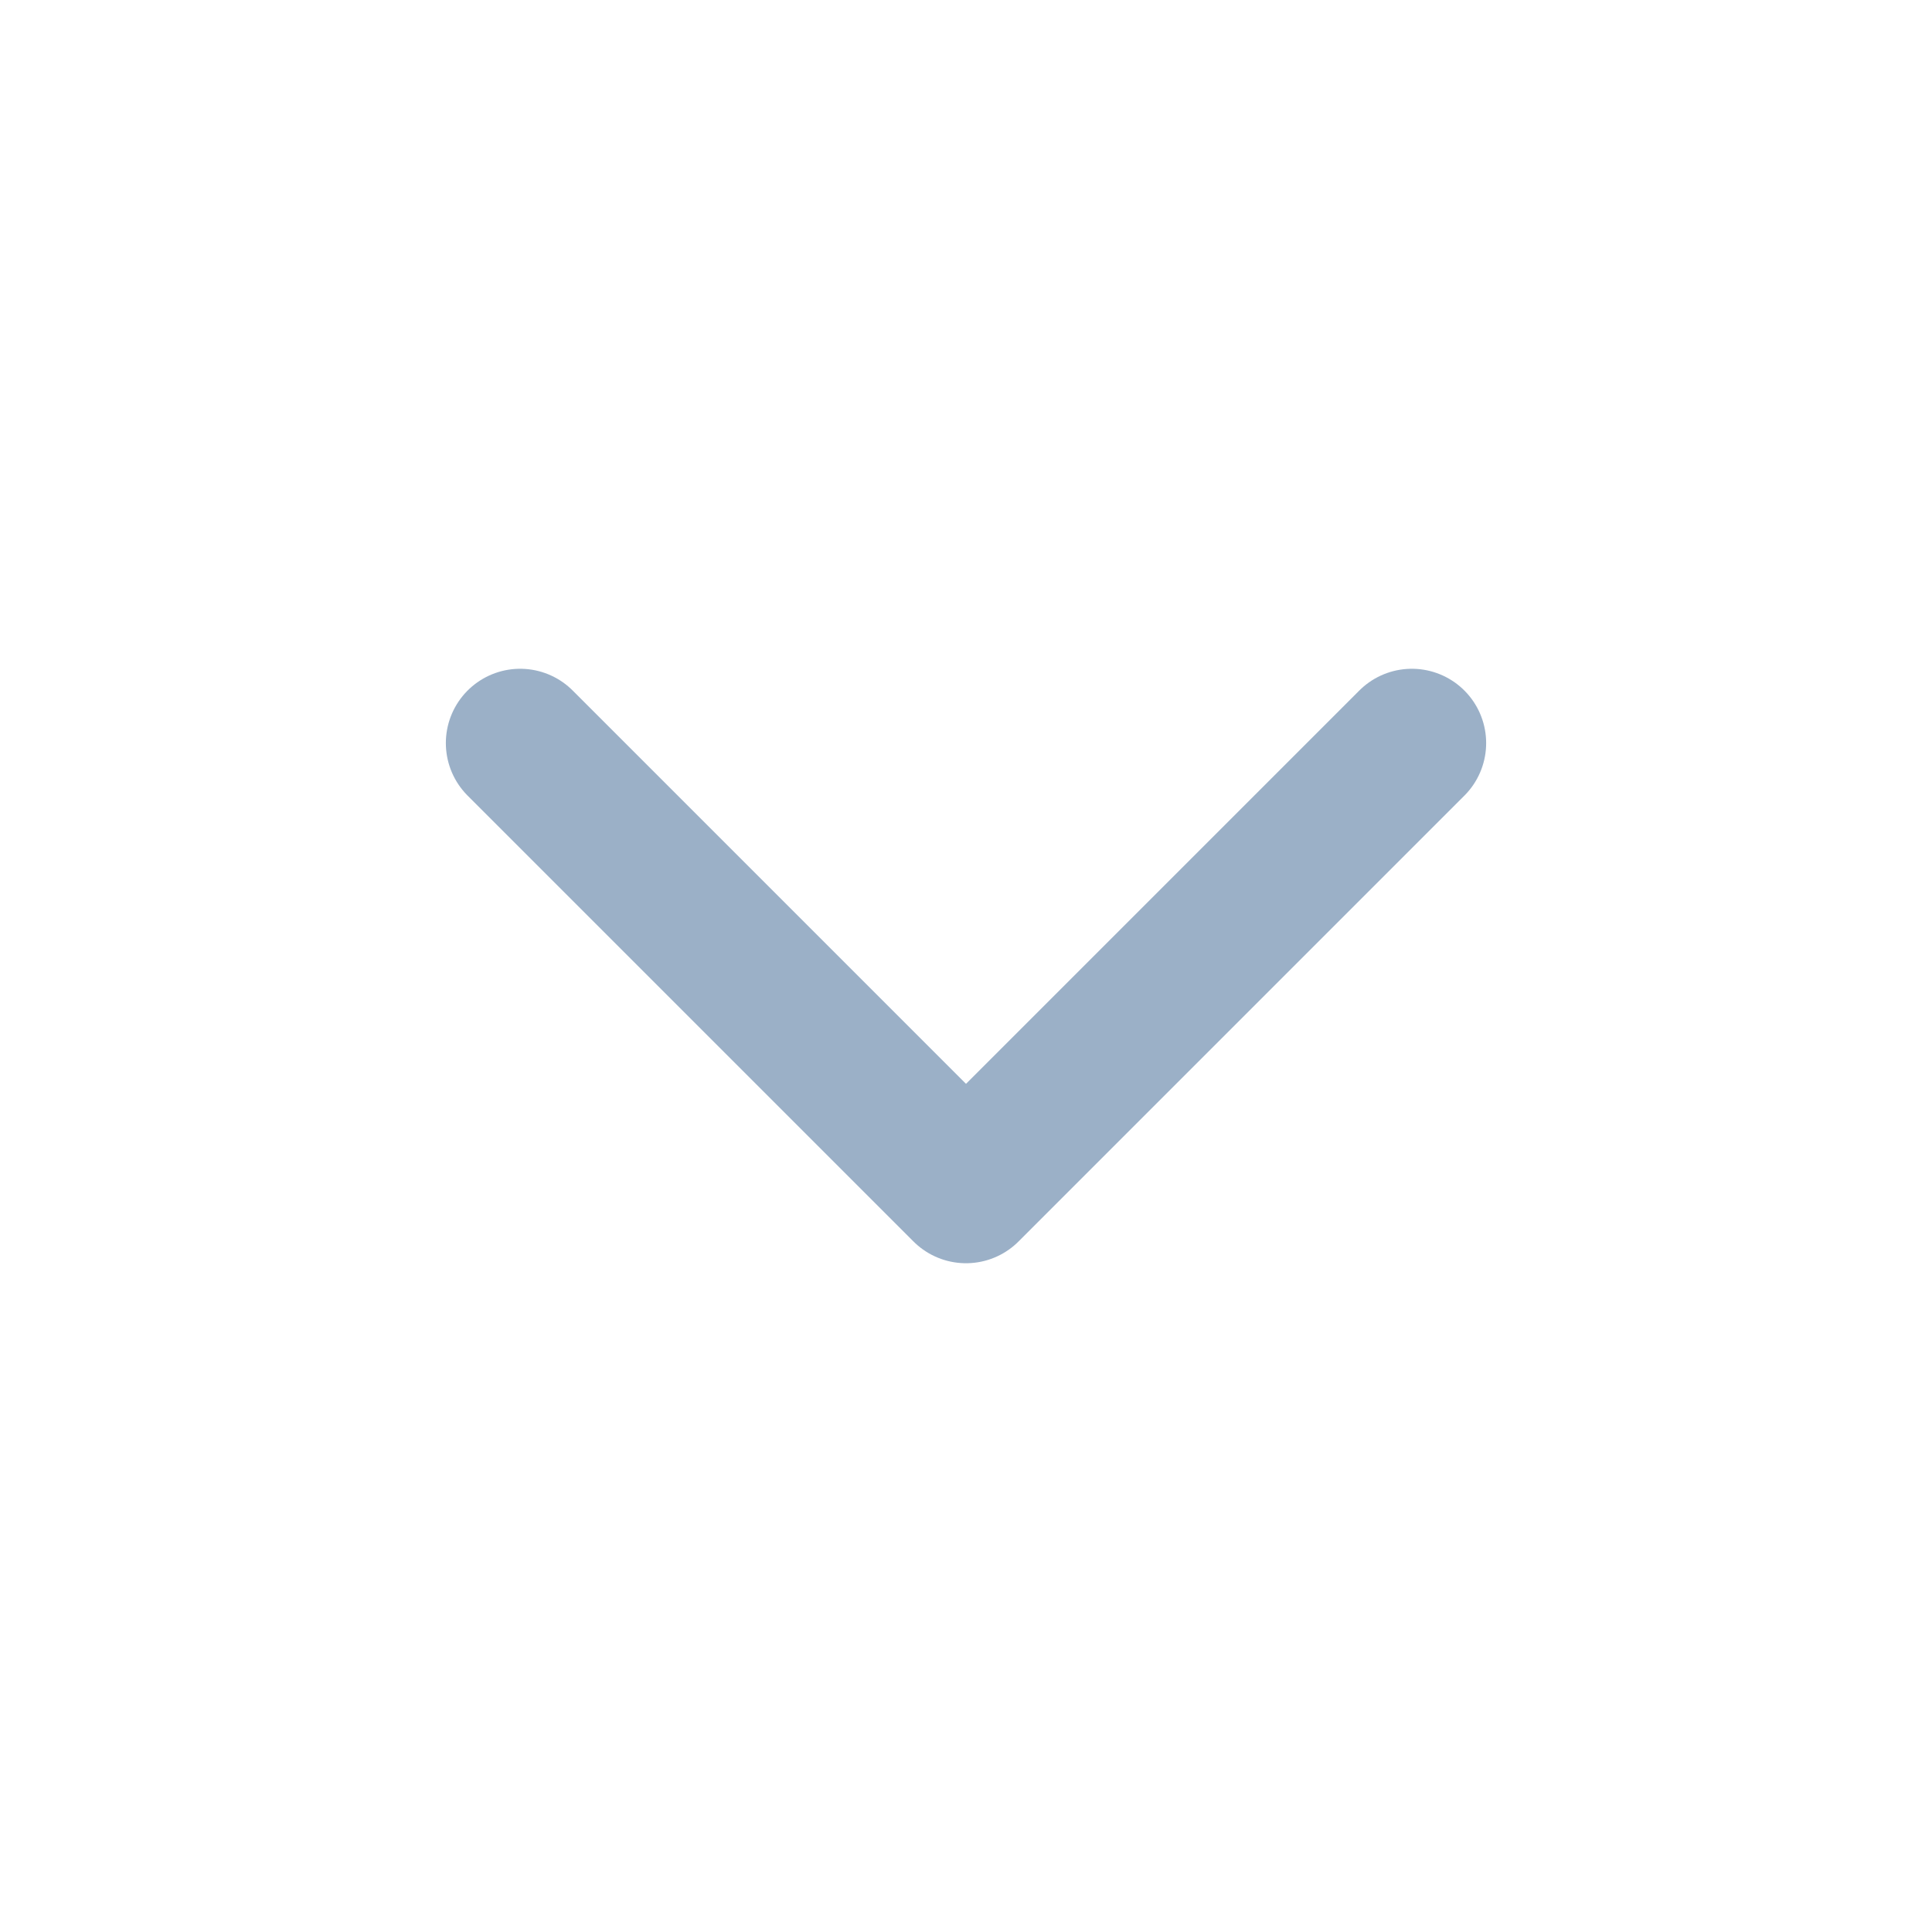
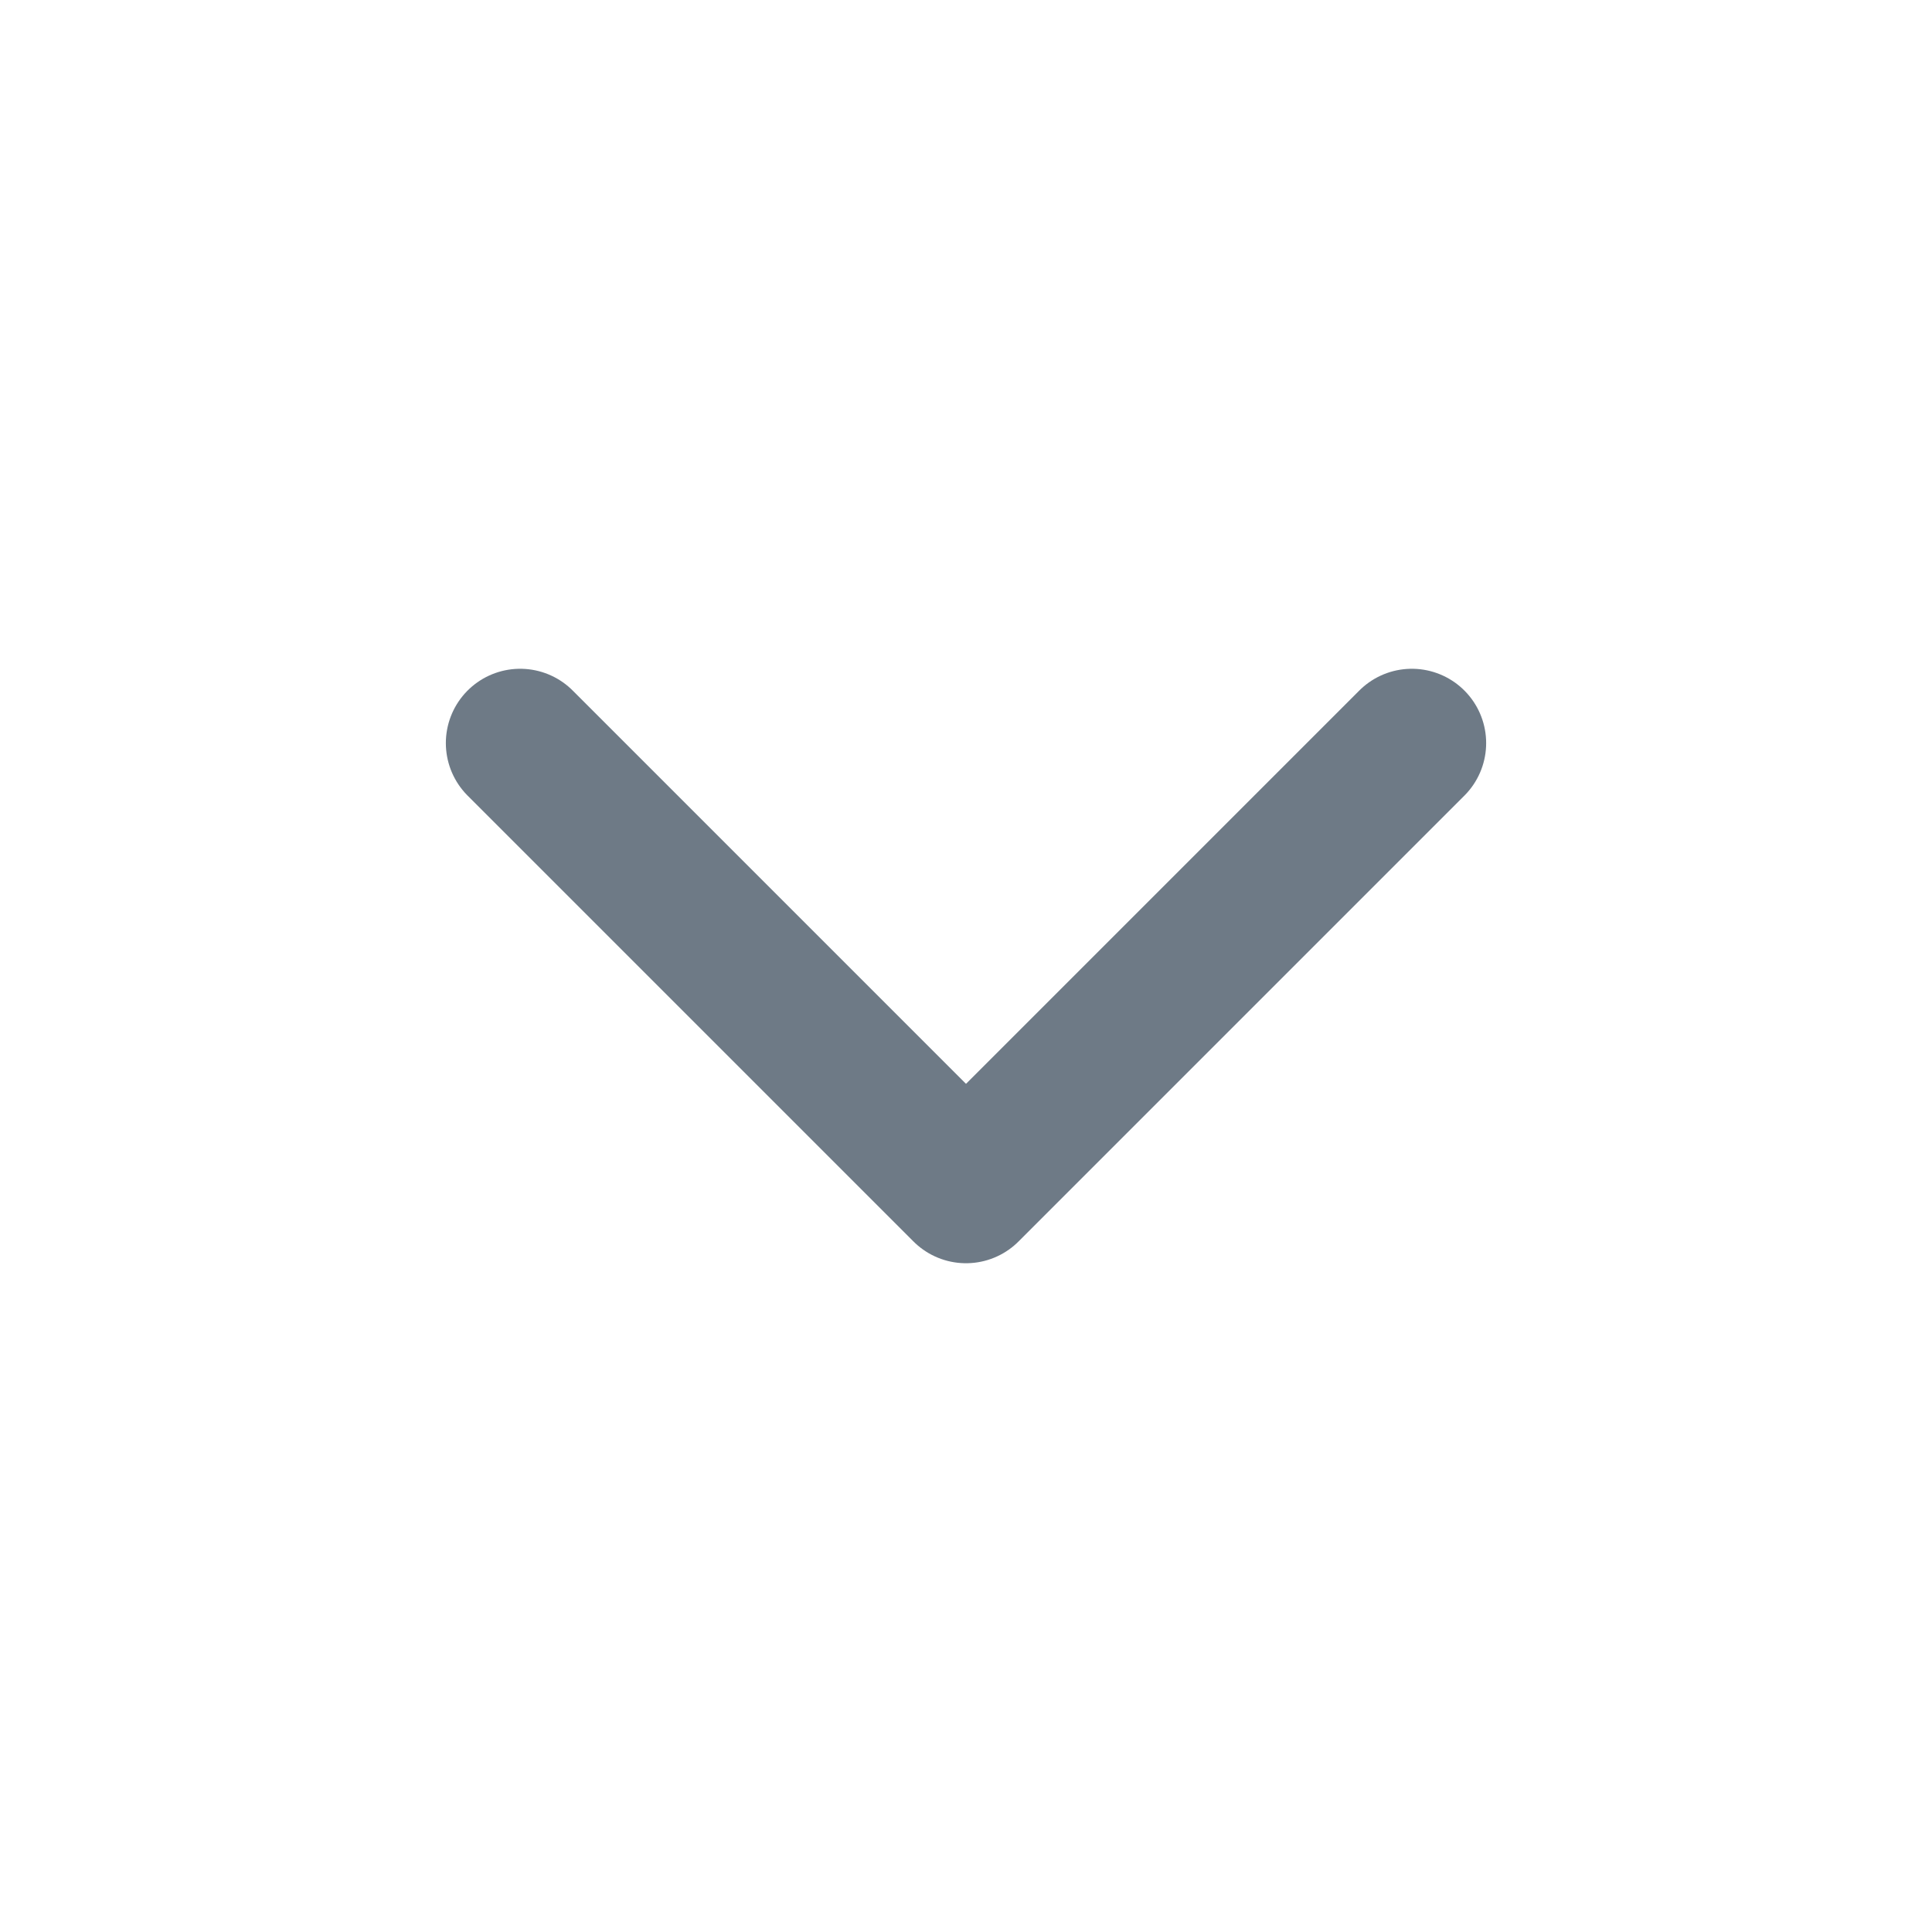
<svg xmlns="http://www.w3.org/2000/svg" width="24" height="24" viewBox="-1 -1 26 26" fill="none">
-   <path d="M6 9l6 6 6-6" stroke="#9bb0c7" stroke-width="2" stroke-linecap="round" stroke-linejoin="round" />
+   <path d="M6 9l6 6 6-6" stroke="#6e7a86" stroke-width="2" stroke-linecap="round" stroke-linejoin="round" />
</svg>
